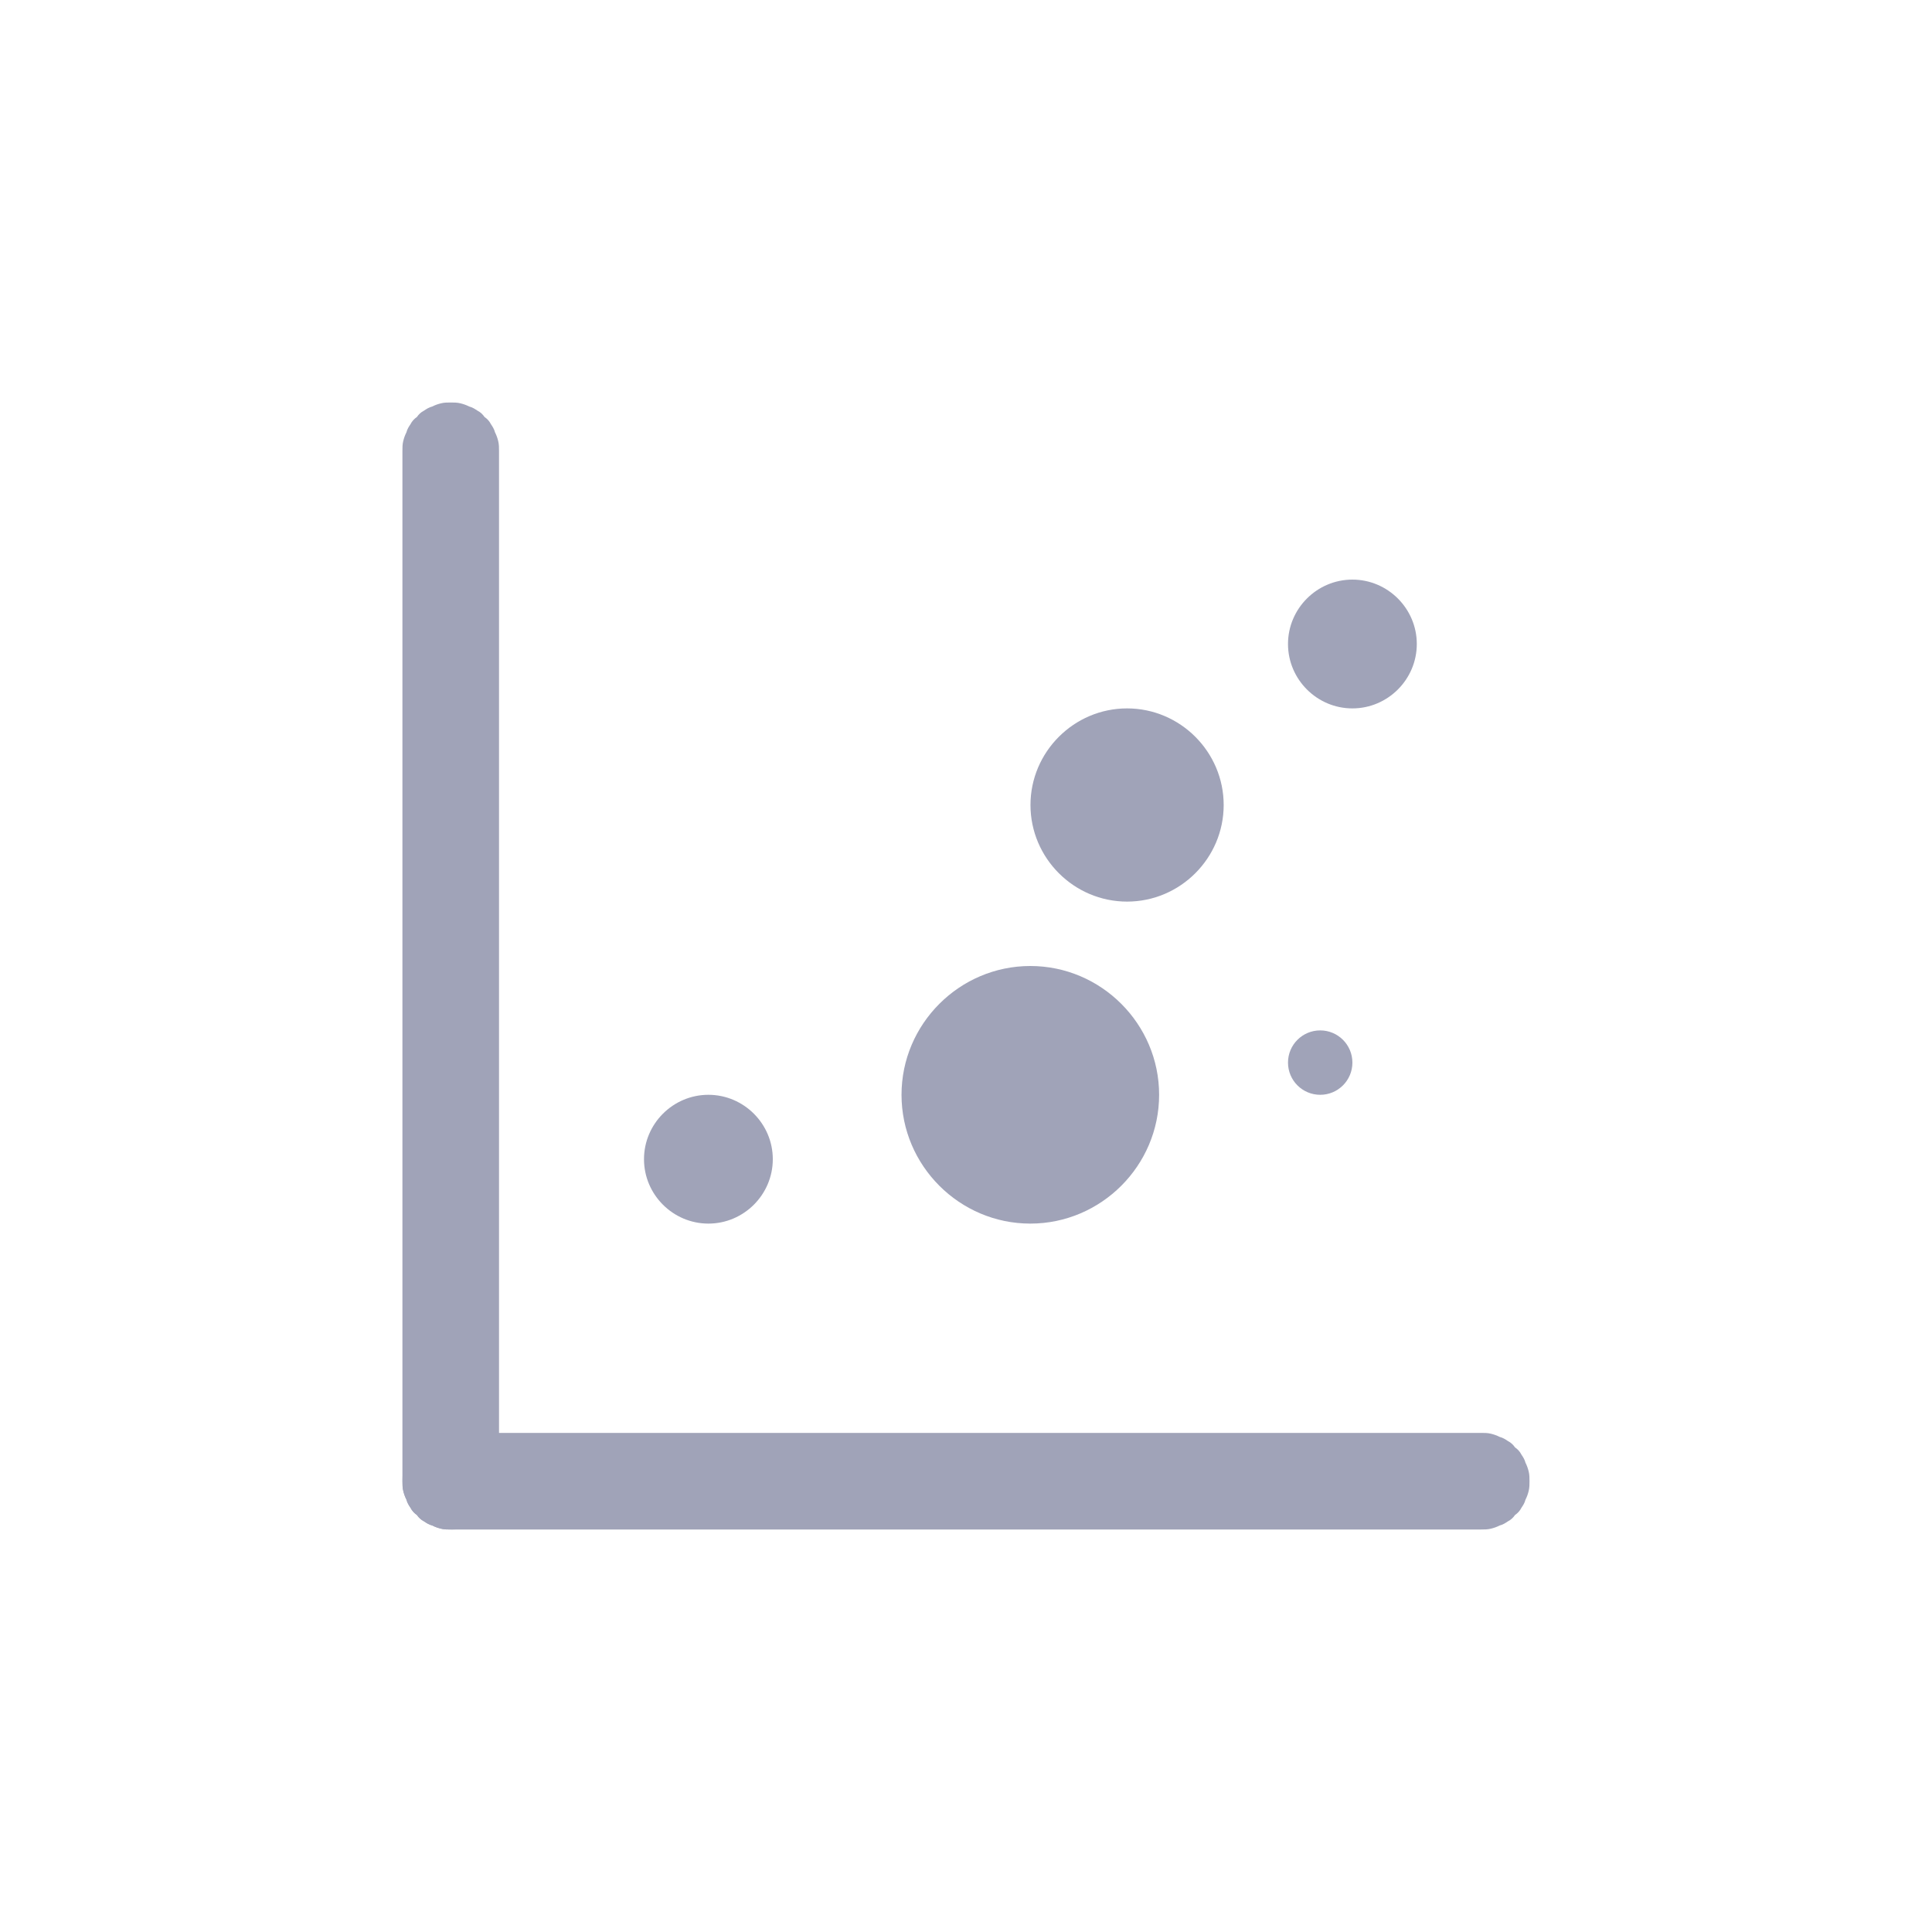
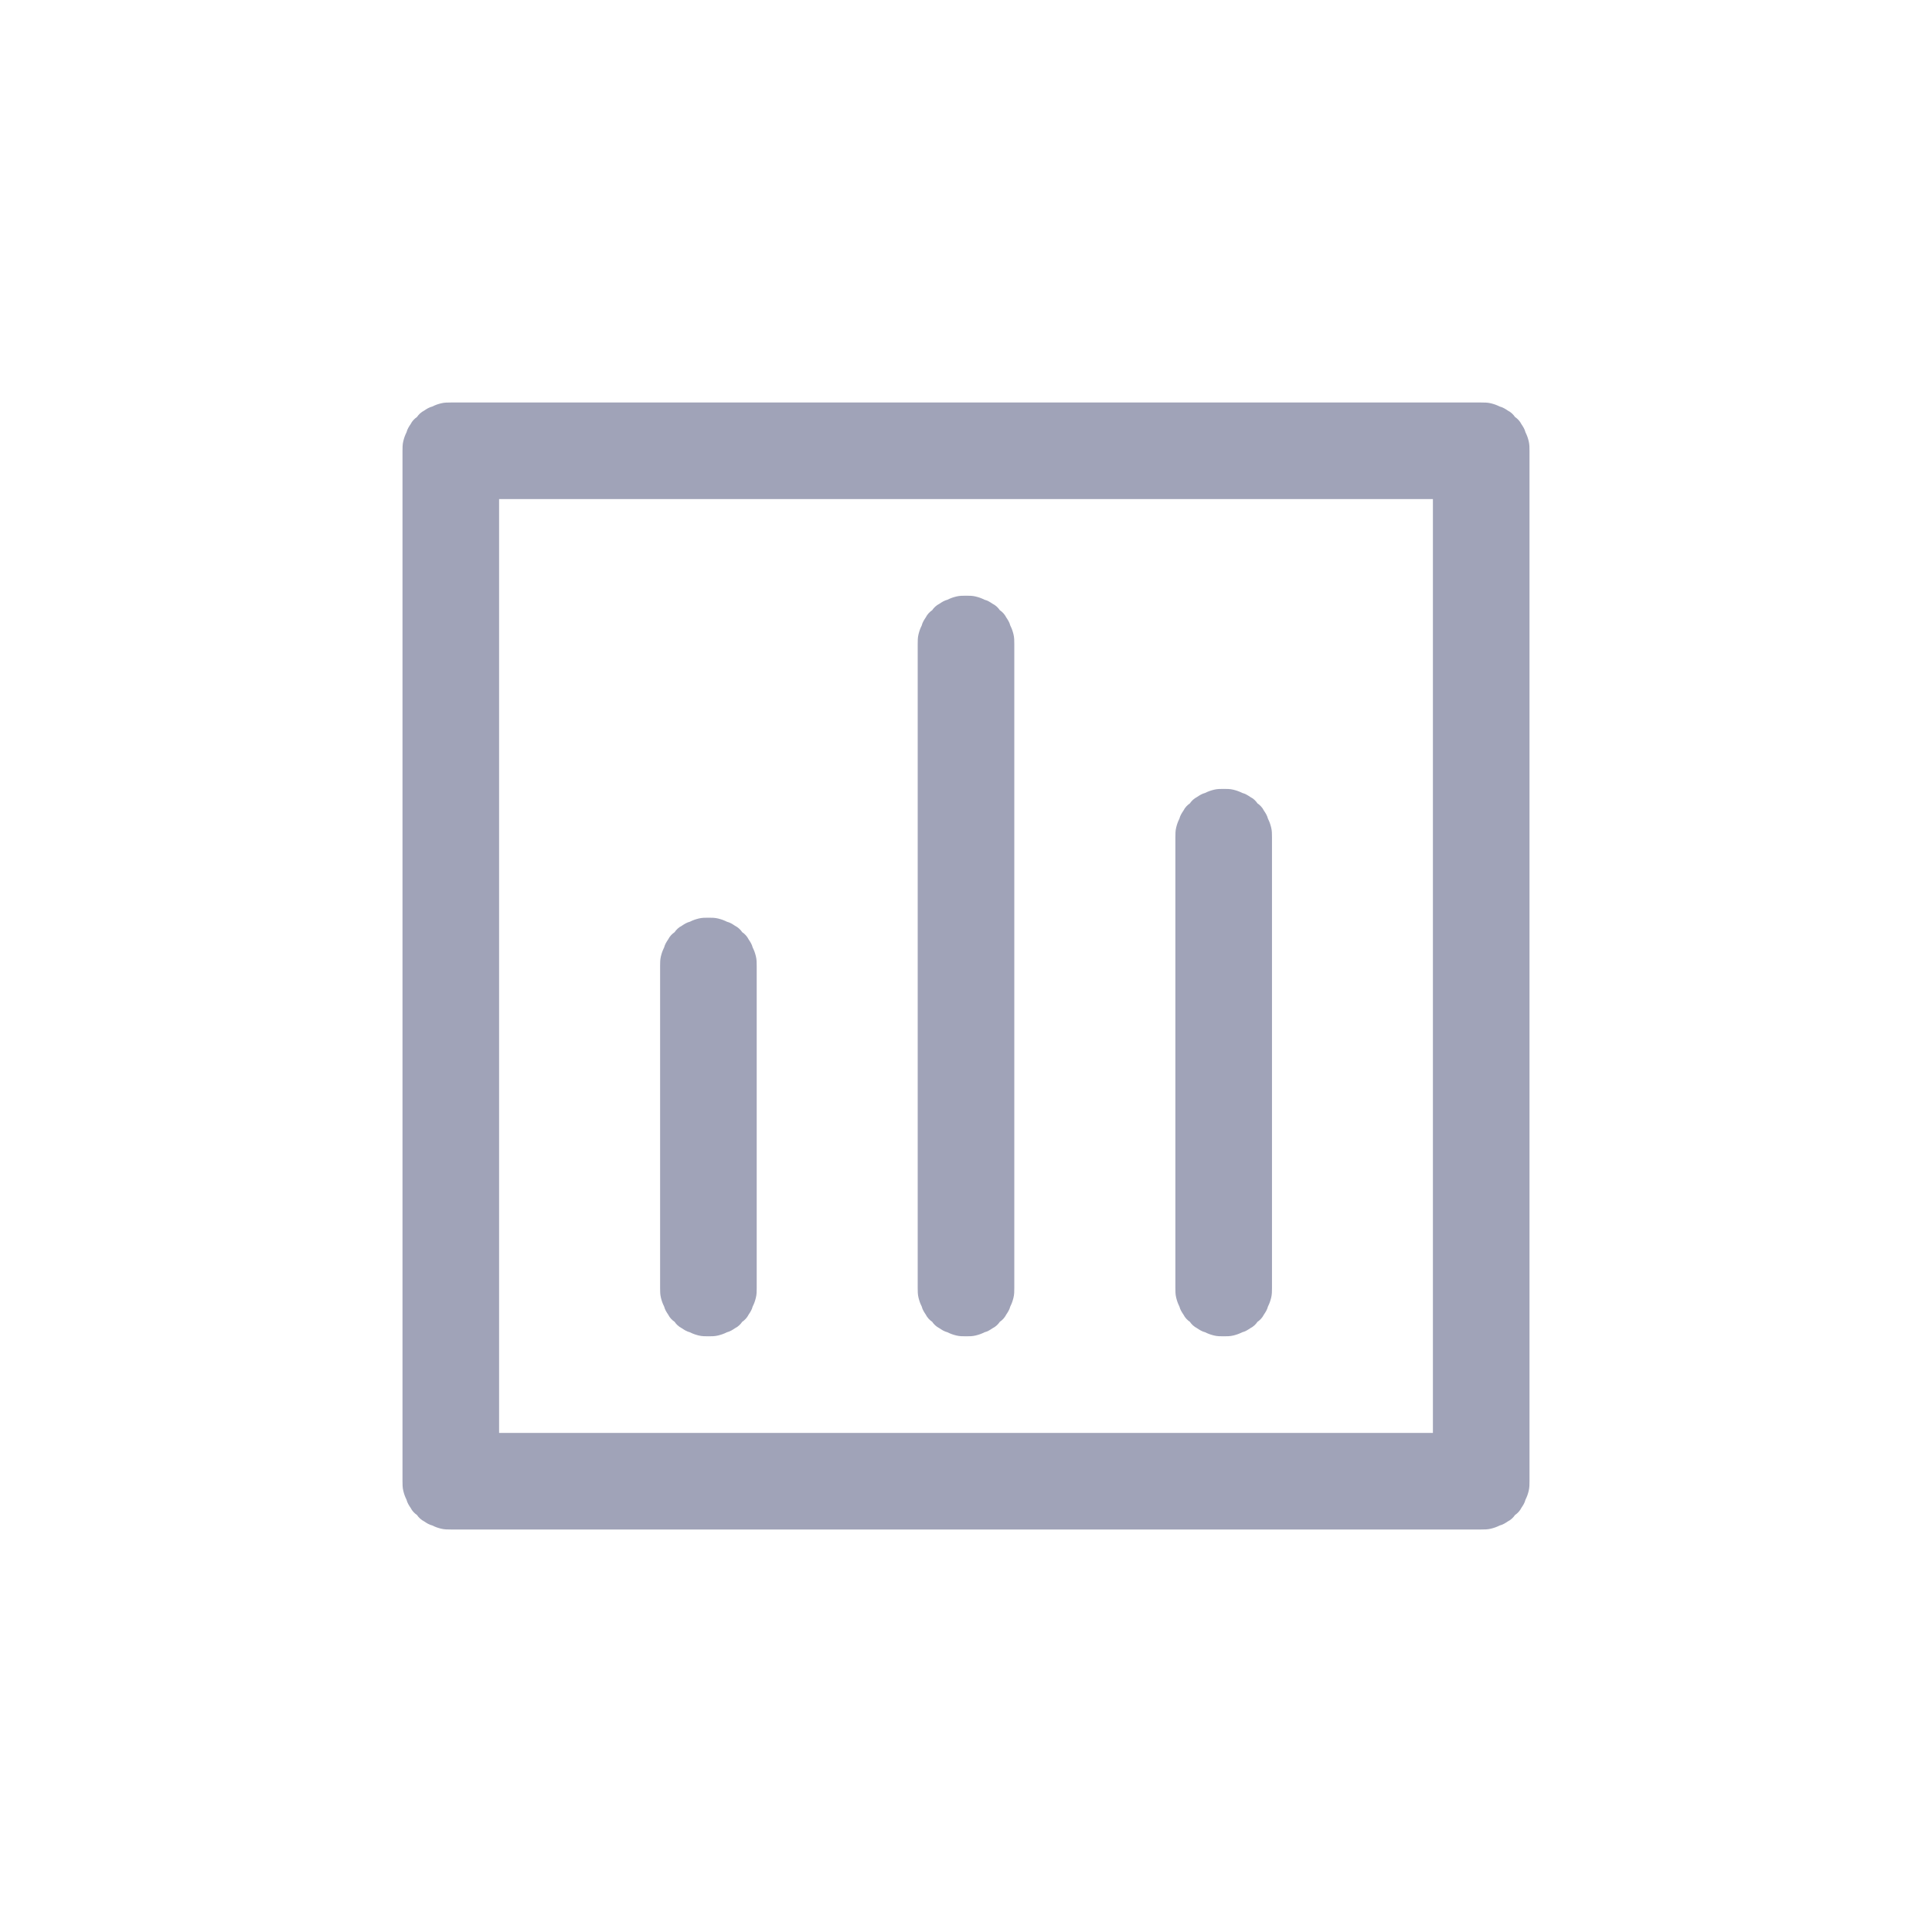
<svg xmlns="http://www.w3.org/2000/svg" width="24" height="24" viewBox="0 0 24 24" fill="none">
  <g opacity="1" transform="translate(0 0)  rotate(0)">
    <g mask="url(#bg-mask-0)">
-       <path id="直线 1 (轮廓)" fill-rule="evenodd" style="fill:#A0A3B8" opacity="1" d="M6.199 5.6C6.199 5.56 6.199 5.52 6.189 5.48C6.179 5.44 6.169 5.41 6.149 5.37C6.139 5.33 6.119 5.3 6.099 5.27C6.079 5.23 6.049 5.2 6.019 5.18C5.999 5.15 5.969 5.12 5.929 5.1C5.899 5.08 5.869 5.06 5.829 5.05C5.789 5.03 5.759 5.02 5.719 5.01C5.679 5 5.639 5 5.599 5C5.559 5 5.519 5 5.479 5.01C5.439 5.02 5.409 5.03 5.369 5.05C5.329 5.06 5.299 5.08 5.269 5.1C5.229 5.12 5.199 5.15 5.179 5.18C5.149 5.2 5.119 5.23 5.099 5.27C5.079 5.3 5.059 5.33 5.049 5.37C5.029 5.41 5.019 5.44 5.009 5.48C4.999 5.52 4.999 5.56 4.999 5.6L4.999 18.4C4.999 18.44 4.999 18.48 5.009 18.52C5.019 18.56 5.029 18.59 5.049 18.63C5.059 18.67 5.079 18.7 5.099 18.73C5.119 18.77 5.149 18.8 5.179 18.82C5.199 18.85 5.229 18.88 5.269 18.9C5.299 18.92 5.329 18.94 5.369 18.95C5.409 18.97 5.439 18.98 5.479 18.99C5.519 19 5.559 19 5.599 19C5.639 19 5.679 19 5.719 18.99C5.759 18.98 5.789 18.97 5.829 18.95C5.869 18.94 5.899 18.92 5.929 18.9C5.969 18.88 5.999 18.85 6.019 18.82C6.049 18.8 6.079 18.77 6.099 18.73C6.119 18.7 6.139 18.67 6.149 18.63C6.169 18.59 6.179 18.56 6.189 18.52C6.199 18.48 6.199 18.44 6.199 18.4L6.199 5.6Z">
-       </path>
-       <path id="直线 2 (轮廓)" fill-rule="evenodd" style="fill:#A0A3B8" opacity="1" d="M5.6 17.8C5.56 17.8 5.52 17.8 5.48 17.81C5.44 17.82 5.41 17.83 5.37 17.85C5.33 17.86 5.3 17.88 5.27 17.9C5.23 17.92 5.2 17.95 5.18 17.98C5.15 18 5.12 18.03 5.1 18.07C5.08 18.1 5.06 18.13 5.05 18.17C5.03 18.21 5.02 18.24 5.01 18.28C5 18.32 5 18.36 5 18.4C5 18.44 5 18.48 5.01 18.52C5.02 18.56 5.03 18.59 5.05 18.63C5.06 18.67 5.08 18.7 5.1 18.73C5.12 18.77 5.15 18.8 5.18 18.82C5.2 18.85 5.23 18.88 5.27 18.9C5.3 18.92 5.33 18.94 5.37 18.95C5.41 18.97 5.44 18.98 5.48 18.99C5.52 19 5.56 19 5.6 19L18.4 19C18.44 19 18.48 19 18.52 18.99C18.56 18.98 18.59 18.97 18.63 18.95C18.67 18.94 18.7 18.92 18.73 18.9C18.77 18.88 18.8 18.85 18.82 18.82C18.85 18.8 18.88 18.77 18.9 18.73C18.92 18.7 18.94 18.67 18.95 18.63C18.97 18.59 18.98 18.56 18.99 18.52C19 18.48 19 18.44 19 18.4C19 18.36 19 18.32 18.99 18.28C18.98 18.24 18.97 18.21 18.95 18.17C18.94 18.13 18.92 18.1 18.9 18.07C18.88 18.03 18.85 18 18.82 17.98C18.8 17.95 18.77 17.92 18.73 17.9C18.7 17.88 18.67 17.86 18.63 17.85C18.59 17.83 18.56 17.82 18.52 17.81C18.48 17.8 18.44 17.8 18.4 17.8L5.6 17.8Z">
-       </path>
-       <path id="圆形 1" fill-rule="evenodd" style="fill:#A0A3B8" opacity="1" d="M16.4 12.8C16.179 12.8 16 12.979 16 13.2C16 13.421 16.179 13.6 16.4 13.6C16.621 13.6 16.8 13.421 16.8 13.2C16.8 12.979 16.621 12.8 16.4 12.8Z">
-       </path>
-       <path id="圆形 1" fill-rule="evenodd" style="fill:#A0A3B8" opacity="1" d="M16.8 7.2C16.36 7.2 16 7.56 16 8C16 8.44 16.36 8.8 16.8 8.8C17.24 8.8 17.6 8.44 17.6 8C17.6 7.56 17.24 7.2 16.8 7.2Z">
-       </path>
-       <path id="圆形 1" fill-rule="evenodd" style="fill:#A0A3B8" opacity="1" d="M12.799 12C11.919 12 11.199 12.72 11.199 13.6C11.199 14.48 11.919 15.2 12.799 15.2C13.679 15.2 14.399 14.48 14.399 13.6C14.399 12.72 13.679 12 12.799 12Z">
-       </path>
-       <path id="圆形 1" fill-rule="evenodd" style="fill:#A0A3B8" opacity="1" d="M14.001 8.8C13.341 8.8 12.801 9.34 12.801 10C12.801 10.66 13.341 11.2 14.001 11.2C14.661 11.2 15.201 10.66 15.201 10C15.201 9.34 14.661 8.8 14.001 8.8Z">
-       </path>
-       <path id="圆形 1" fill-rule="evenodd" style="fill:#A0A3B8" opacity="1" d="M8.8 13.6C8.36 13.6 8 13.96 8 14.4C8 14.84 8.36 15.2 8.8 15.2C9.24 15.2 9.6 14.84 9.6 14.4C9.6 13.96 9.24 13.6 8.8 13.6Z">
-       </path>
+       <g opacity="1" transform="translate(5 5)  rotate(0)">
+         <path id="矩形 2 (轮廓)" fill-rule="evenodd" style="fill:#A0A3B8" opacity="1" d="M0,13.4v-12.8c0,-0.04 0,-0.08 0.01,-0.12c0.01,-0.04 0.02,-0.07 0.04,-0.11c0.01,-0.04 0.03,-0.07 0.05,-0.1c0.02,-0.04 0.05,-0.07 0.08,-0.09c0.02,-0.03 0.05,-0.06 0.09,-0.08c0.03,-0.02 0.06,-0.04 0.1,-0.05c0.04,-0.02 0.07,-0.03 0.11,-0.04c0.04,-0.01 0.08,-0.01 0.12,-0.01h12.8c0.04,0 0.08,0 0.12,0.01c0.04,0.01 0.07,0.02 0.11,0.04c0.04,0.01 0.07,0.03 0.1,0.05c0.04,0.02 0.07,0.05 0.09,0.08c0.03,0.02 0.06,0.05 0.08,0.09c0.02,0.03 0.04,0.06 0.05,0.1c0.02,0.04 0.03,0.07 0.04,0.11c0.01,0.04 0.01,0.08 0.01,0.12v12.8c0,0.04 0,0.08 -0.01,0.12c-0.01,0.04 -0.02,0.07 -0.04,0.11c-0.01,0.04 -0.03,0.07 -0.05,0.1c-0.02,0.04 -0.05,0.07 -0.08,0.09c-0.02,0.03 -0.05,0.06 -0.09,0.08c-0.03,0.02 -0.06,0.04 -0.1,0.05c-0.04,0.02 -0.07,0.03 -0.11,0.04c-0.04,0.01 -0.08,0.01 -0.12,0.01h-12.8c-0.04,0 -0.08,0 -0.12,-0.01c-0.04,-0.01 -0.07,-0.02 -0.11,-0.04c-0.04,-0.01 -0.07,-0.03 -0.1,-0.05c-0.04,-0.02 -0.07,-0.05 -0.09,-0.08c-0.03,-0.02 -0.06,-0.05 -0.08,-0.09c-0.02,-0.03 -0.04,-0.06 -0.05,-0.1c-0.02,-0.04 -0.03,-0.07 -0.04,-0.11c-0.01,-0.04 -0.01,-0.08 -0.01,-0.12zM1.2,1.2v11.6h11.6v-11.6z">
+         </path>
+         <path id="直线 2 (轮廓)" fill-rule="evenodd" style="fill:#A0A3B8" opacity="1" d="M4.4 7C4.4 6.96 4.4 6.92 4.39 6.88C4.38 6.84 4.37 6.81 4.35 6.77C4.34 6.73 4.32 6.7 4.3 6.67C4.28 6.63 4.25 6.6 4.22 6.58C4.2 6.55 4.17 6.52 4.13 6.5C4.1 6.48 4.07 6.46 4.03 6.45C3.99 6.43 3.96 6.42 3.92 6.41C3.88 6.4 3.84 6.4 3.8 6.4C3.76 6.4 3.72 6.4 3.68 6.41C3.64 6.42 3.61 6.43 3.57 6.45C3.53 6.46 3.5 6.48 3.47 6.5C3.43 6.52 3.4 6.55 3.38 6.58C3.35 6.6 3.32 6.63 3.3 6.67C3.28 6.7 3.26 6.73 3.25 6.77C3.23 6.81 3.22 6.84 3.21 6.88C3.2 6.92 3.2 6.96 3.2 7L3.2 11C3.2 11.04 3.2 11.08 3.21 11.12C3.22 11.16 3.23 11.19 3.25 11.23C3.26 11.27 3.28 11.3 3.3 11.33C3.32 11.37 3.35 11.4 3.38 11.42C3.4 11.45 3.43 11.48 3.47 11.5C3.5 11.52 3.53 11.54 3.57 11.55C3.61 11.57 3.64 11.58 3.68 11.59C3.72 11.6 3.76 11.6 3.8 11.6C3.84 11.6 3.88 11.6 3.92 11.59C3.96 11.58 3.99 11.57 4.03 11.55C4.07 11.54 4.1 11.52 4.13 11.5C4.17 11.48 4.2 11.45 4.22 11.42C4.25 11.4 4.28 11.37 4.3 11.33C4.32 11.3 4.34 11.27 4.35 11.23C4.37 11.19 4.38 11.16 4.39 11.12C4.4 11.08 4.4 11.04 4.4 11L4.4 7Z">
+         </path>
+         <path id="直线 3 (轮廓)" fill-rule="evenodd" style="fill:#A0A3B8" opacity="1" d="M6.4 11C6.4 11.04 6.4 11.08 6.41 11.12C6.42 11.16 6.43 11.19 6.45 11.23C6.46 11.27 6.48 11.3 6.5 11.33C6.52 11.37 6.55 11.4 6.58 11.42C6.6 11.45 6.63 11.48 6.67 11.5C6.7 11.52 6.73 11.54 6.77 11.55C6.81 11.57 6.84 11.58 6.88 11.59C6.92 11.6 6.96 11.6 7 11.6C7.04 11.6 7.08 11.6 7.12 11.59C7.16 11.58 7.19 11.57 7.23 11.55C7.27 11.54 7.3 11.52 7.33 11.5C7.37 11.48 7.4 11.45 7.42 11.42C7.45 11.4 7.48 11.37 7.5 11.33C7.52 11.3 7.54 11.27 7.55 11.23C7.57 11.19 7.58 11.16 7.59 11.12C7.6 11.08 7.6 11.04 7.6 11L7.6 3C7.6 2.96 7.6 2.92 7.59 2.88C7.58 2.84 7.57 2.81 7.55 2.77C7.54 2.73 7.52 2.7 7.5 2.67C7.48 2.63 7.45 2.6 7.42 2.58C7.4 2.55 7.37 2.52 7.33 2.5C7.3 2.48 7.27 2.46 7.23 2.45C7.19 2.43 7.16 2.42 7.12 2.41C7.08 2.4 7.04 2.4 7 2.4C6.96 2.4 6.92 2.4 6.88 2.41C6.84 2.42 6.81 2.43 6.77 2.45C6.73 2.46 6.7 2.48 6.67 2.5C6.63 2.52 6.6 2.55 6.58 2.58C6.55 2.6 6.52 2.63 6.5 2.67C6.48 2.7 6.46 2.73 6.45 2.77C6.43 2.81 6.42 2.84 6.41 2.88C6.4 2.92 6.4 2.96 6.4 3L6.4 11Z">
+         </path>
+         <path id="直线 4 (轮廓)" fill-rule="evenodd" style="fill:#A0A3B8" opacity="1" d="M10.801 5.4C10.801 5.36 10.801 5.32 10.791 5.28C10.781 5.24 10.771 5.21 10.751 5.17C10.741 5.13 10.721 5.1 10.701 5.07C10.681 5.03 10.651 5 10.621 4.98C10.601 4.95 10.571 4.92 10.531 4.9C10.501 4.88 10.471 4.86 10.431 4.85C10.391 4.83 10.361 4.82 10.321 4.81C10.281 4.8 10.241 4.8 10.201 4.8C10.161 4.8 10.121 4.8 10.081 4.81C10.041 4.82 10.011 4.83 9.971 4.85C9.931 4.86 9.901 4.88 9.871 4.9C9.831 4.92 9.801 4.95 9.781 4.98C9.751 5 9.721 5.03 9.701 5.07C9.681 5.1 9.661 5.13 9.651 5.17C9.631 5.21 9.621 5.24 9.611 5.28C9.601 5.32 9.601 5.36 9.601 5.4L9.601 11C9.601 11.04 9.601 11.08 9.611 11.12C9.621 11.16 9.631 11.19 9.651 11.23C9.661 11.27 9.681 11.3 9.701 11.33C9.721 11.37 9.751 11.4 9.781 11.42C9.801 11.45 9.831 11.48 9.871 11.5C9.901 11.52 9.931 11.54 9.971 11.55C10.011 11.57 10.041 11.58 10.081 11.59C10.121 11.6 10.161 11.6 10.201 11.6C10.241 11.6 10.281 11.6 10.321 11.59C10.361 11.58 10.391 11.57 10.431 11.55C10.471 11.54 10.501 11.52 10.531 11.5C10.571 11.48 10.601 11.45 10.621 11.42C10.651 11.4 10.681 11.37 10.701 11.33C10.721 11.3 10.741 11.27 10.751 11.23C10.771 11.19 10.781 11.16 10.791 11.12C10.801 11.08 10.801 11.04 10.801 11L10.801 5.4Z">
+         </path>
+       </g>
    </g>
  </g>
  <defs>
    <rect id="path_0" x="0" y="0" width="24" height="24" />
  </defs>
</svg>
